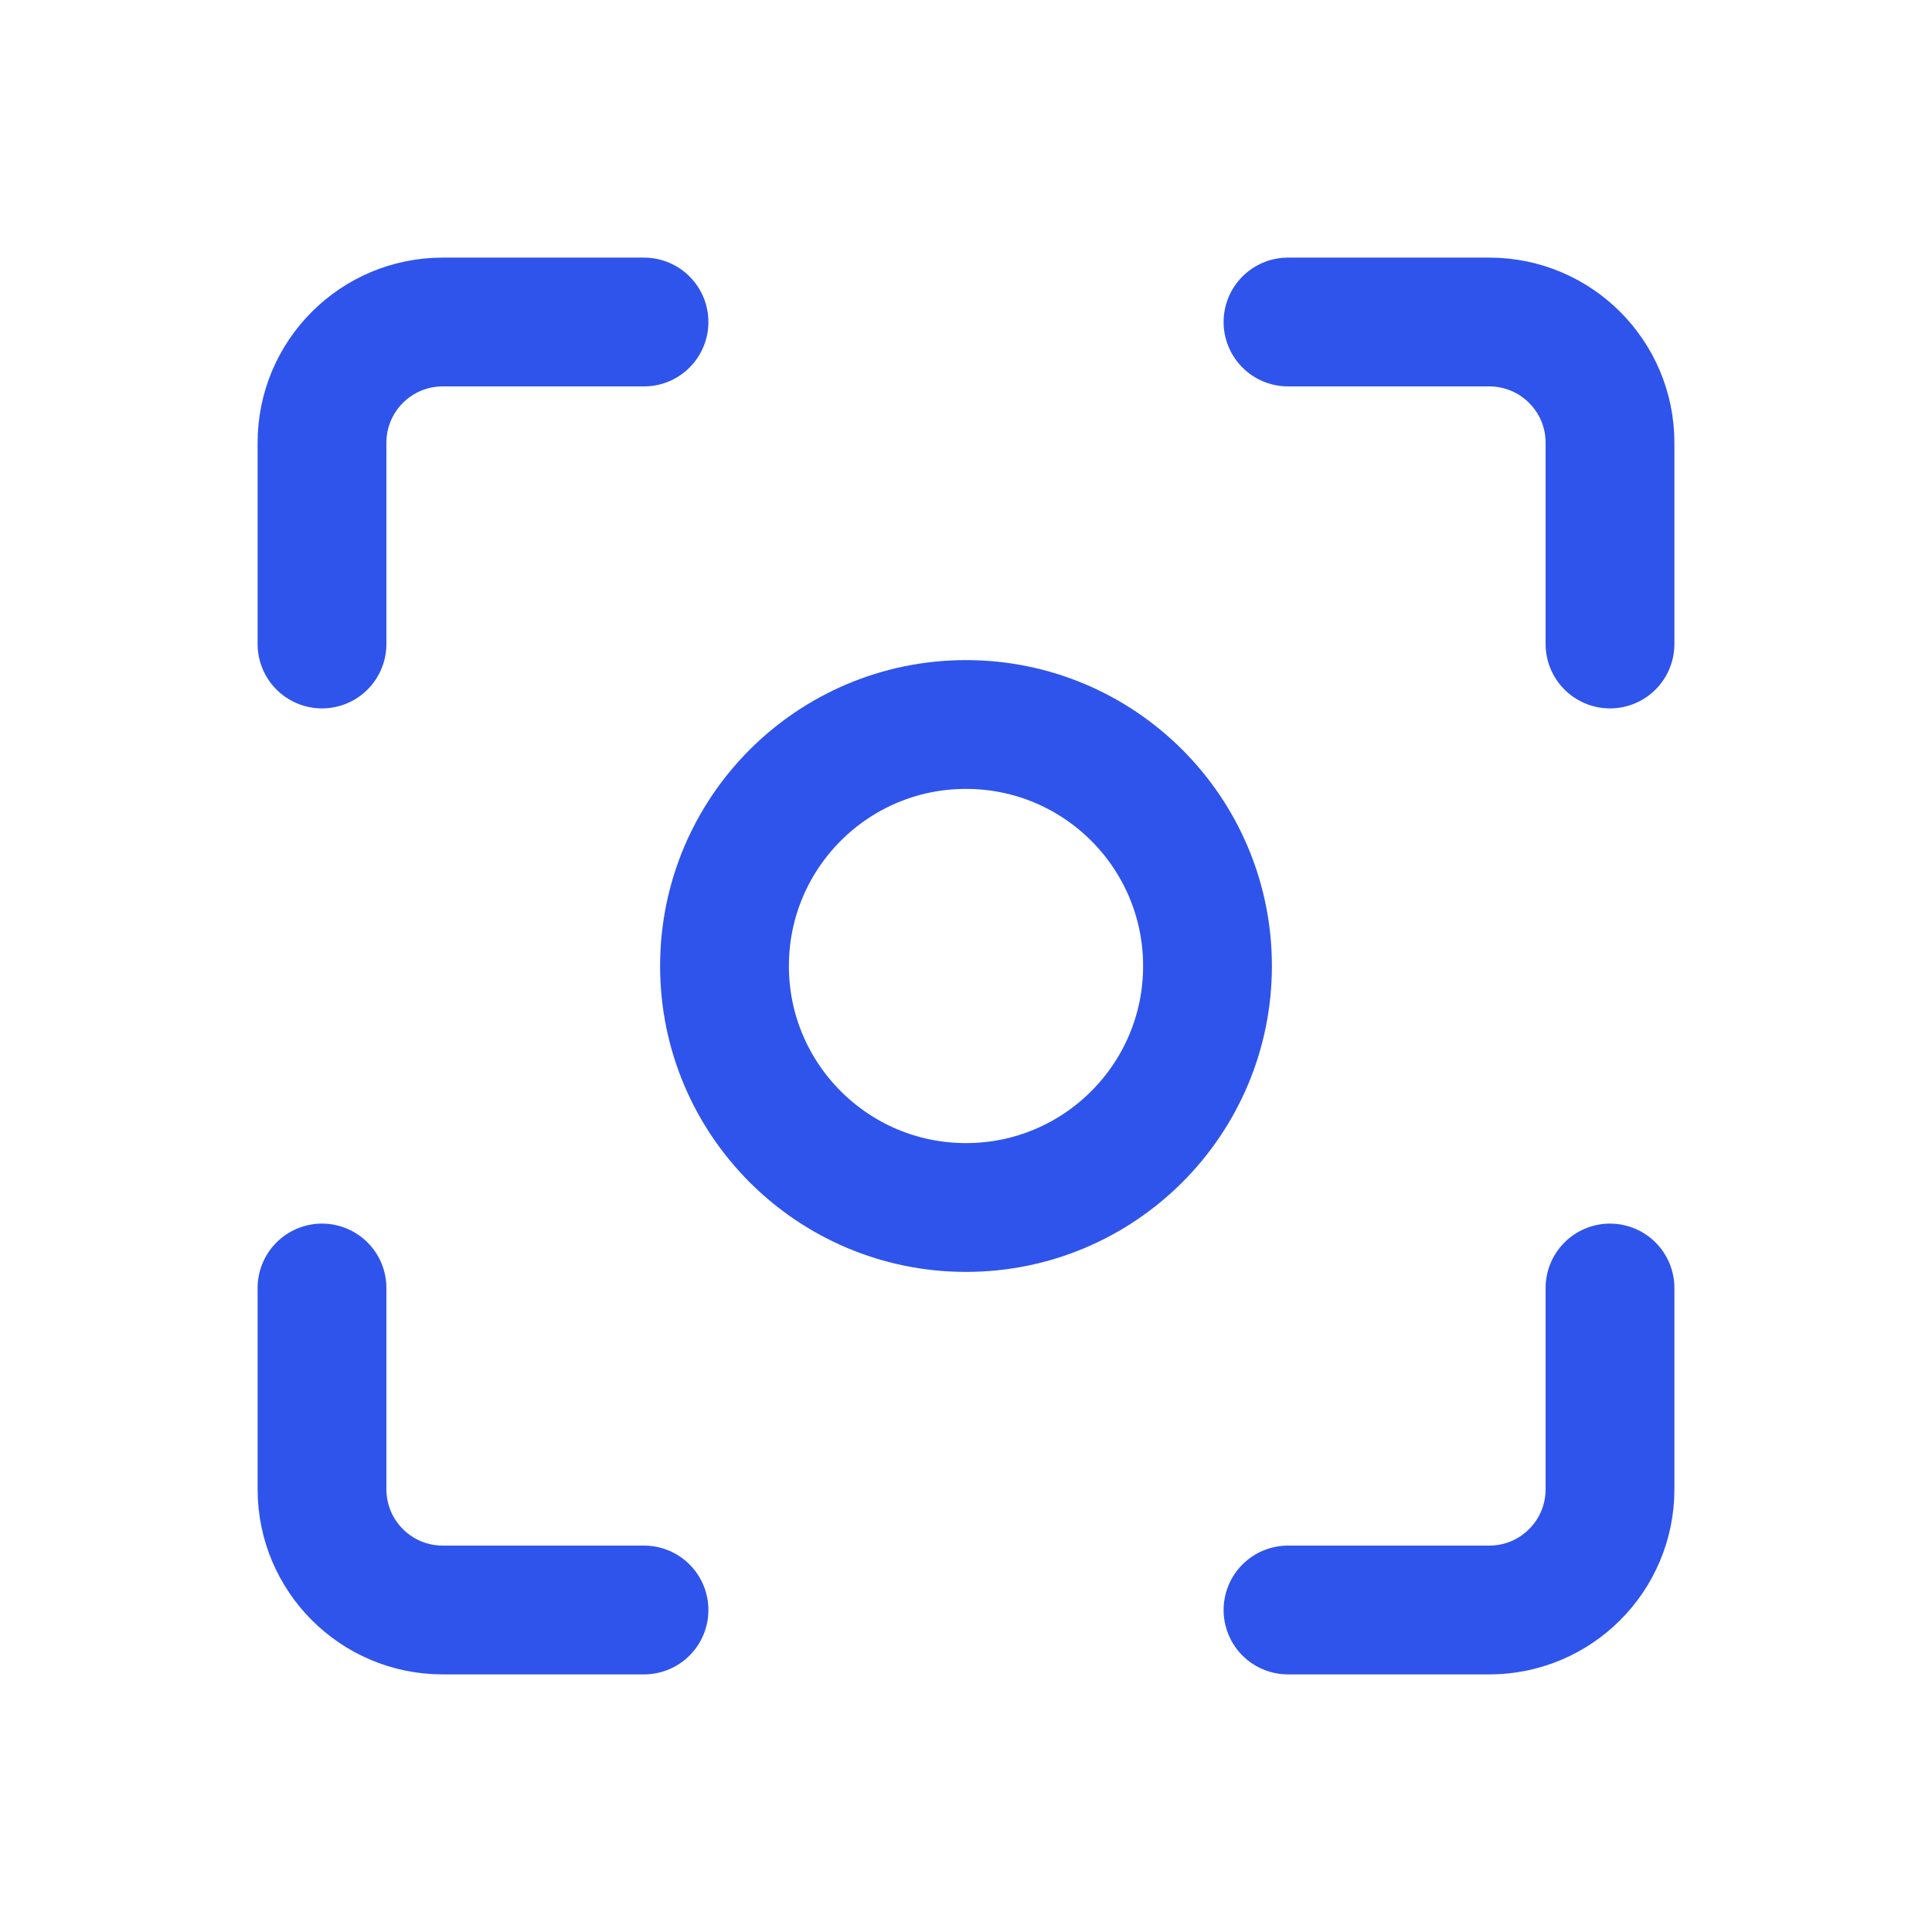
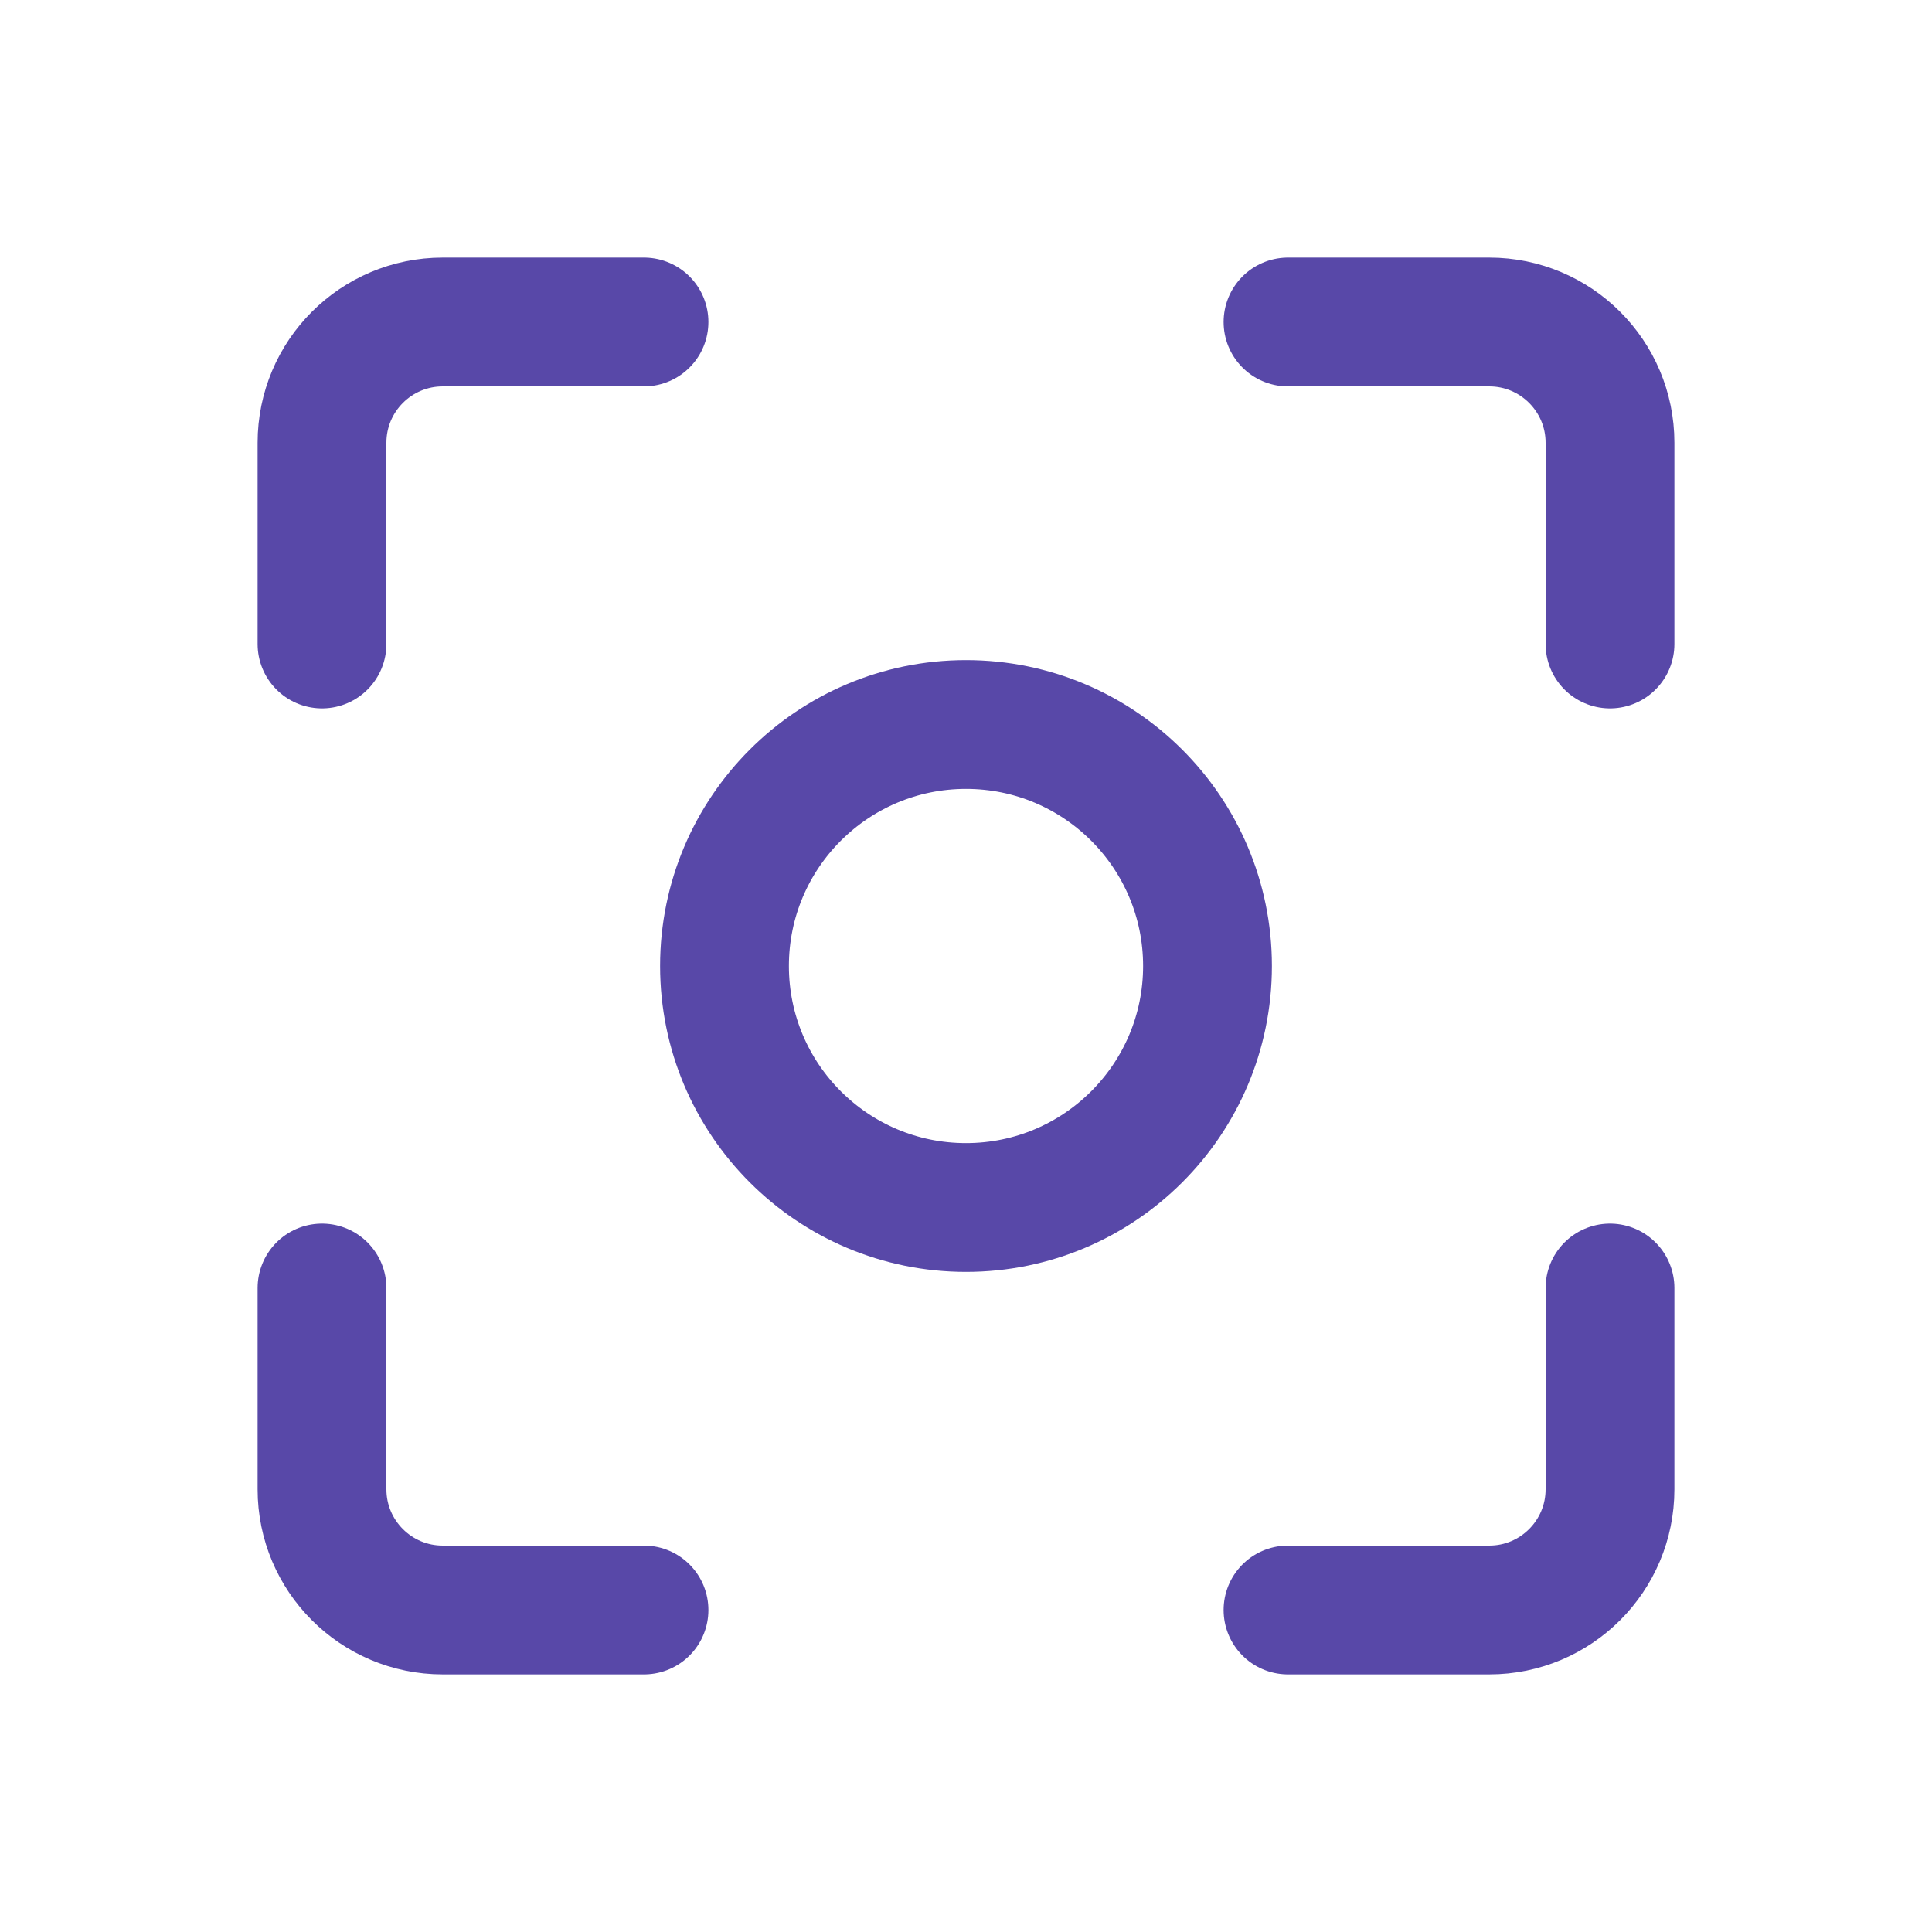
- <svg xmlns="http://www.w3.org/2000/svg" viewBox="0 0 24 24" fill="none" stroke="#2f54eb" stroke-width="1.6" stroke-linecap="round" stroke-linejoin="round">
+ <svg xmlns="http://www.w3.org/2000/svg" viewBox="0 0 24 24" fill="none" stroke="#5848a8" stroke-width="1.6" stroke-linecap="round" stroke-linejoin="round">
  <path d="M4 8V5.5A1.5 1.5 0 0 1 5.5 4H8M16 4h2.5A1.5 1.5 0 0 1 20 5.5V8M20 16v2.5a1.5 1.5 0 0 1-1.5 1.5H16M8 20H5.5A1.5 1.5 0 0 1 4 18.5V16" />
  <circle cx="12" cy="12" r="3" />
</svg>
